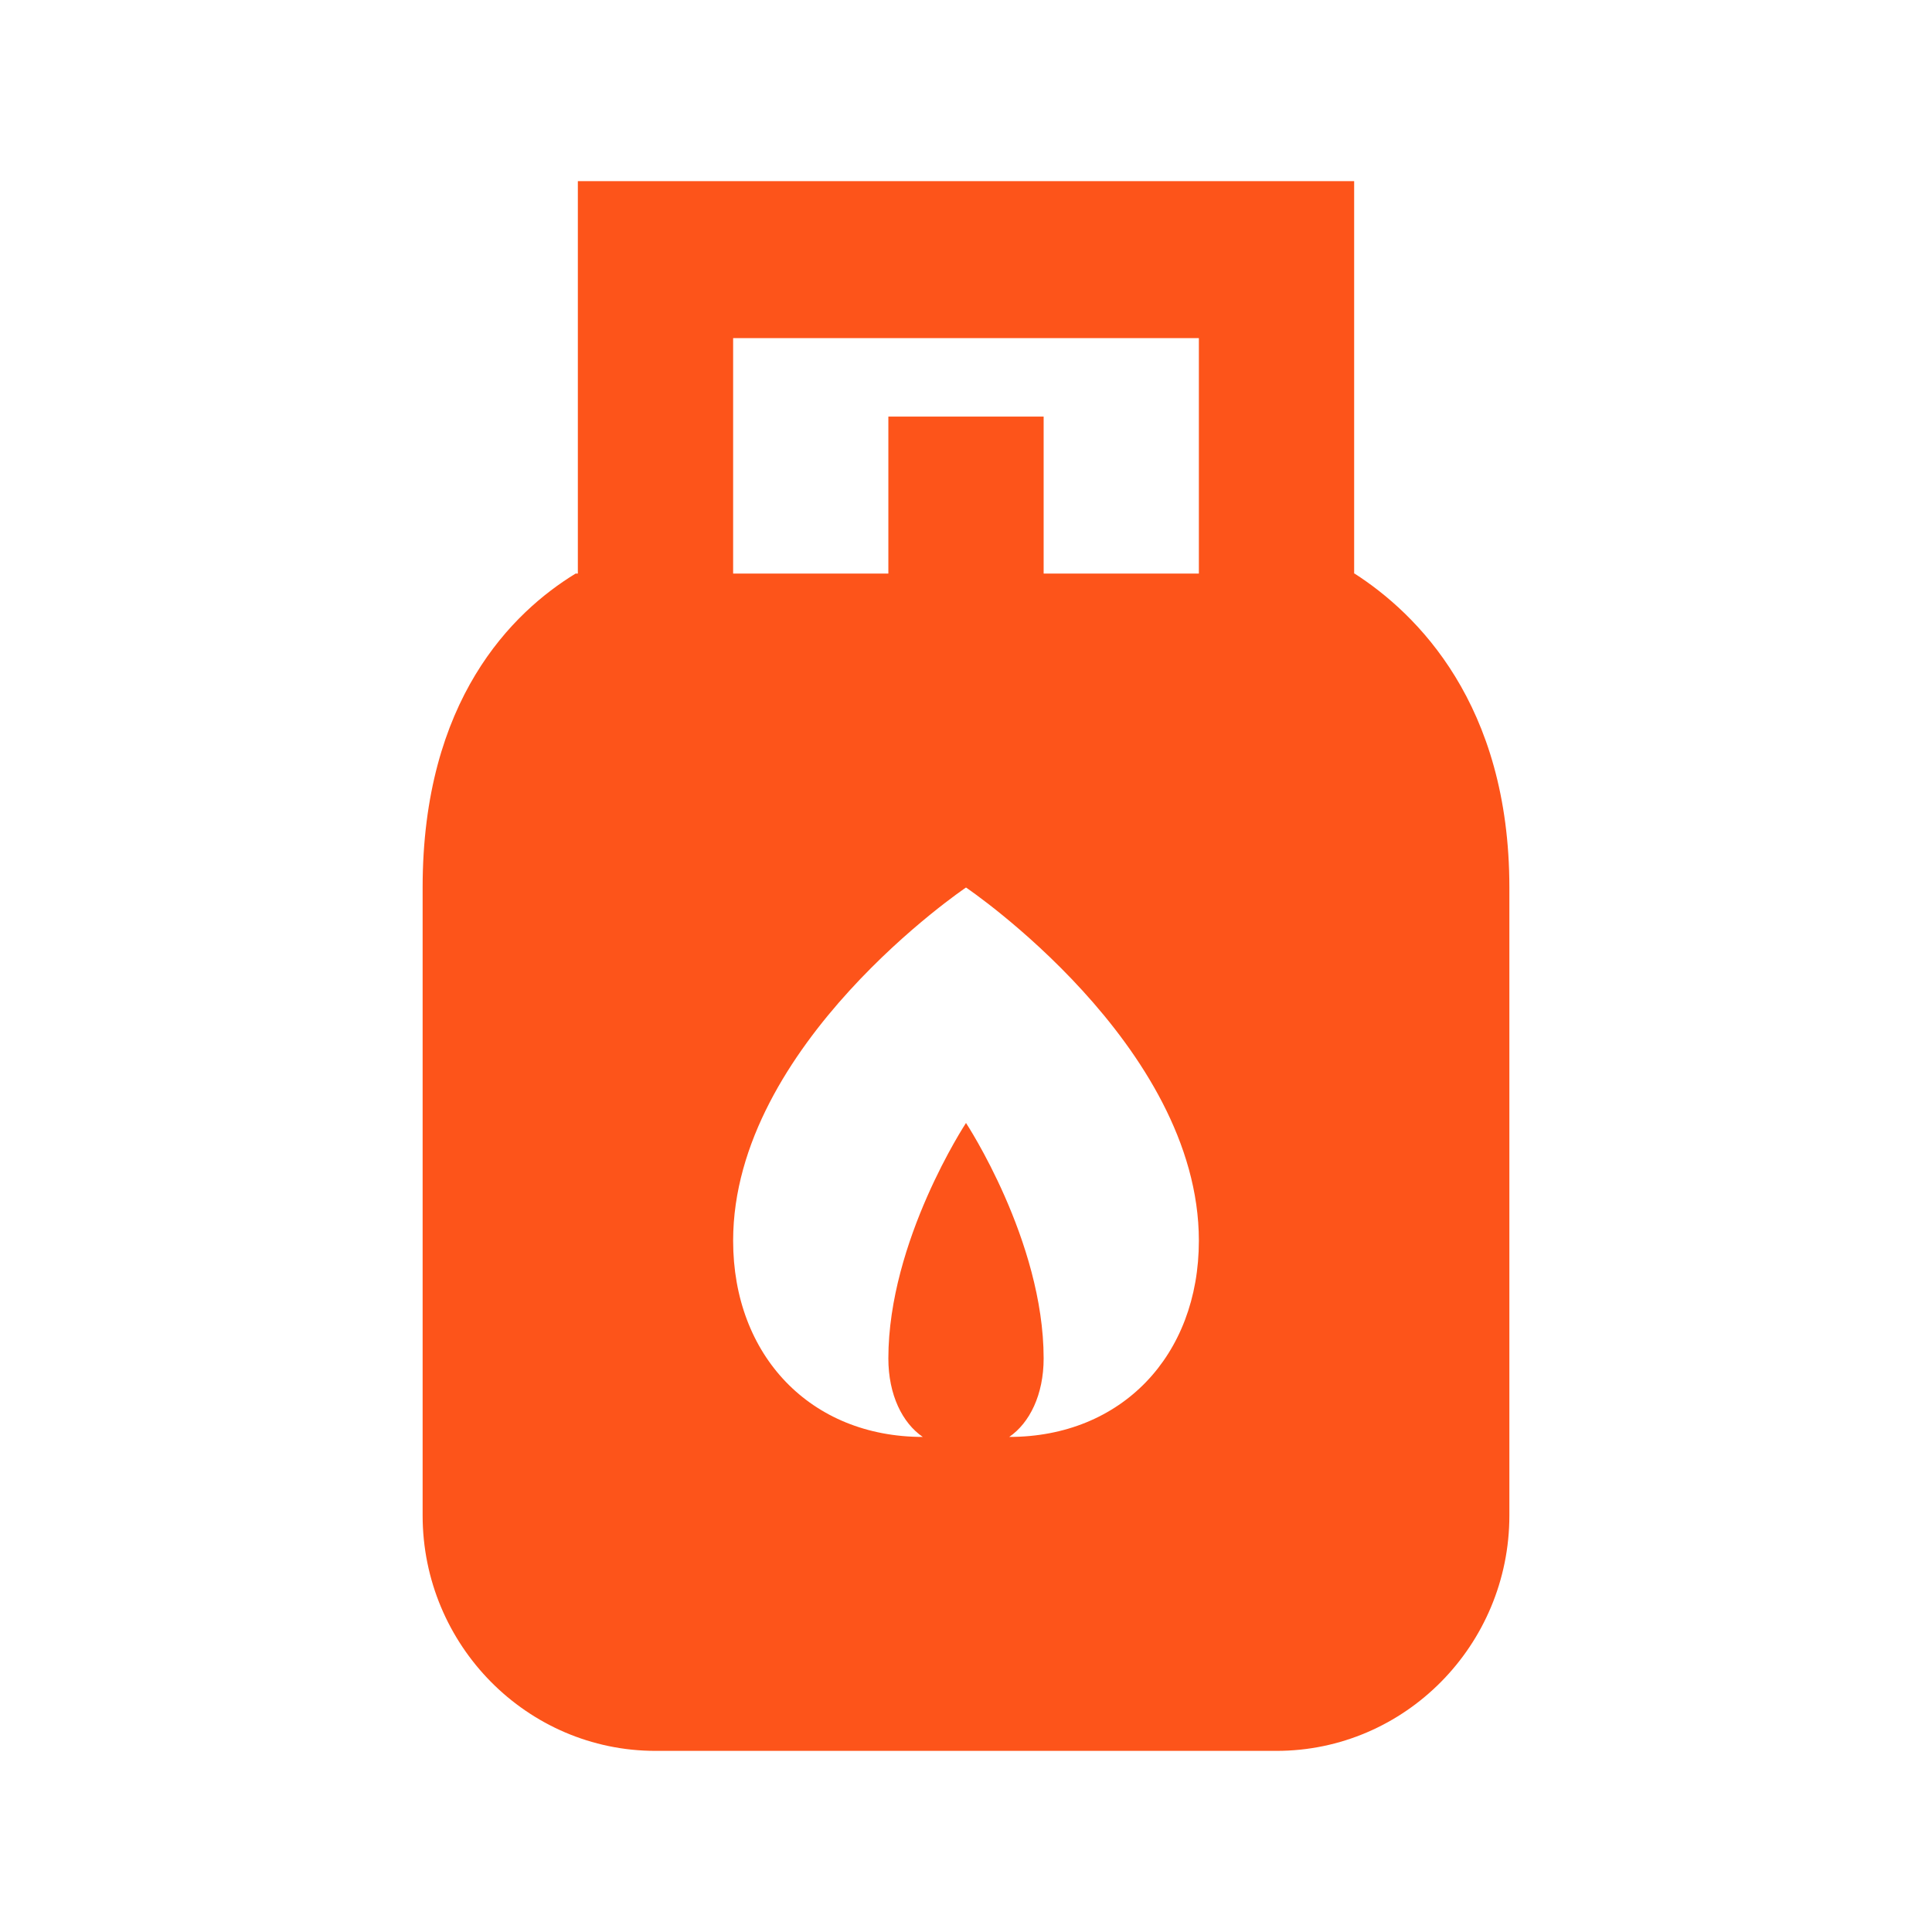
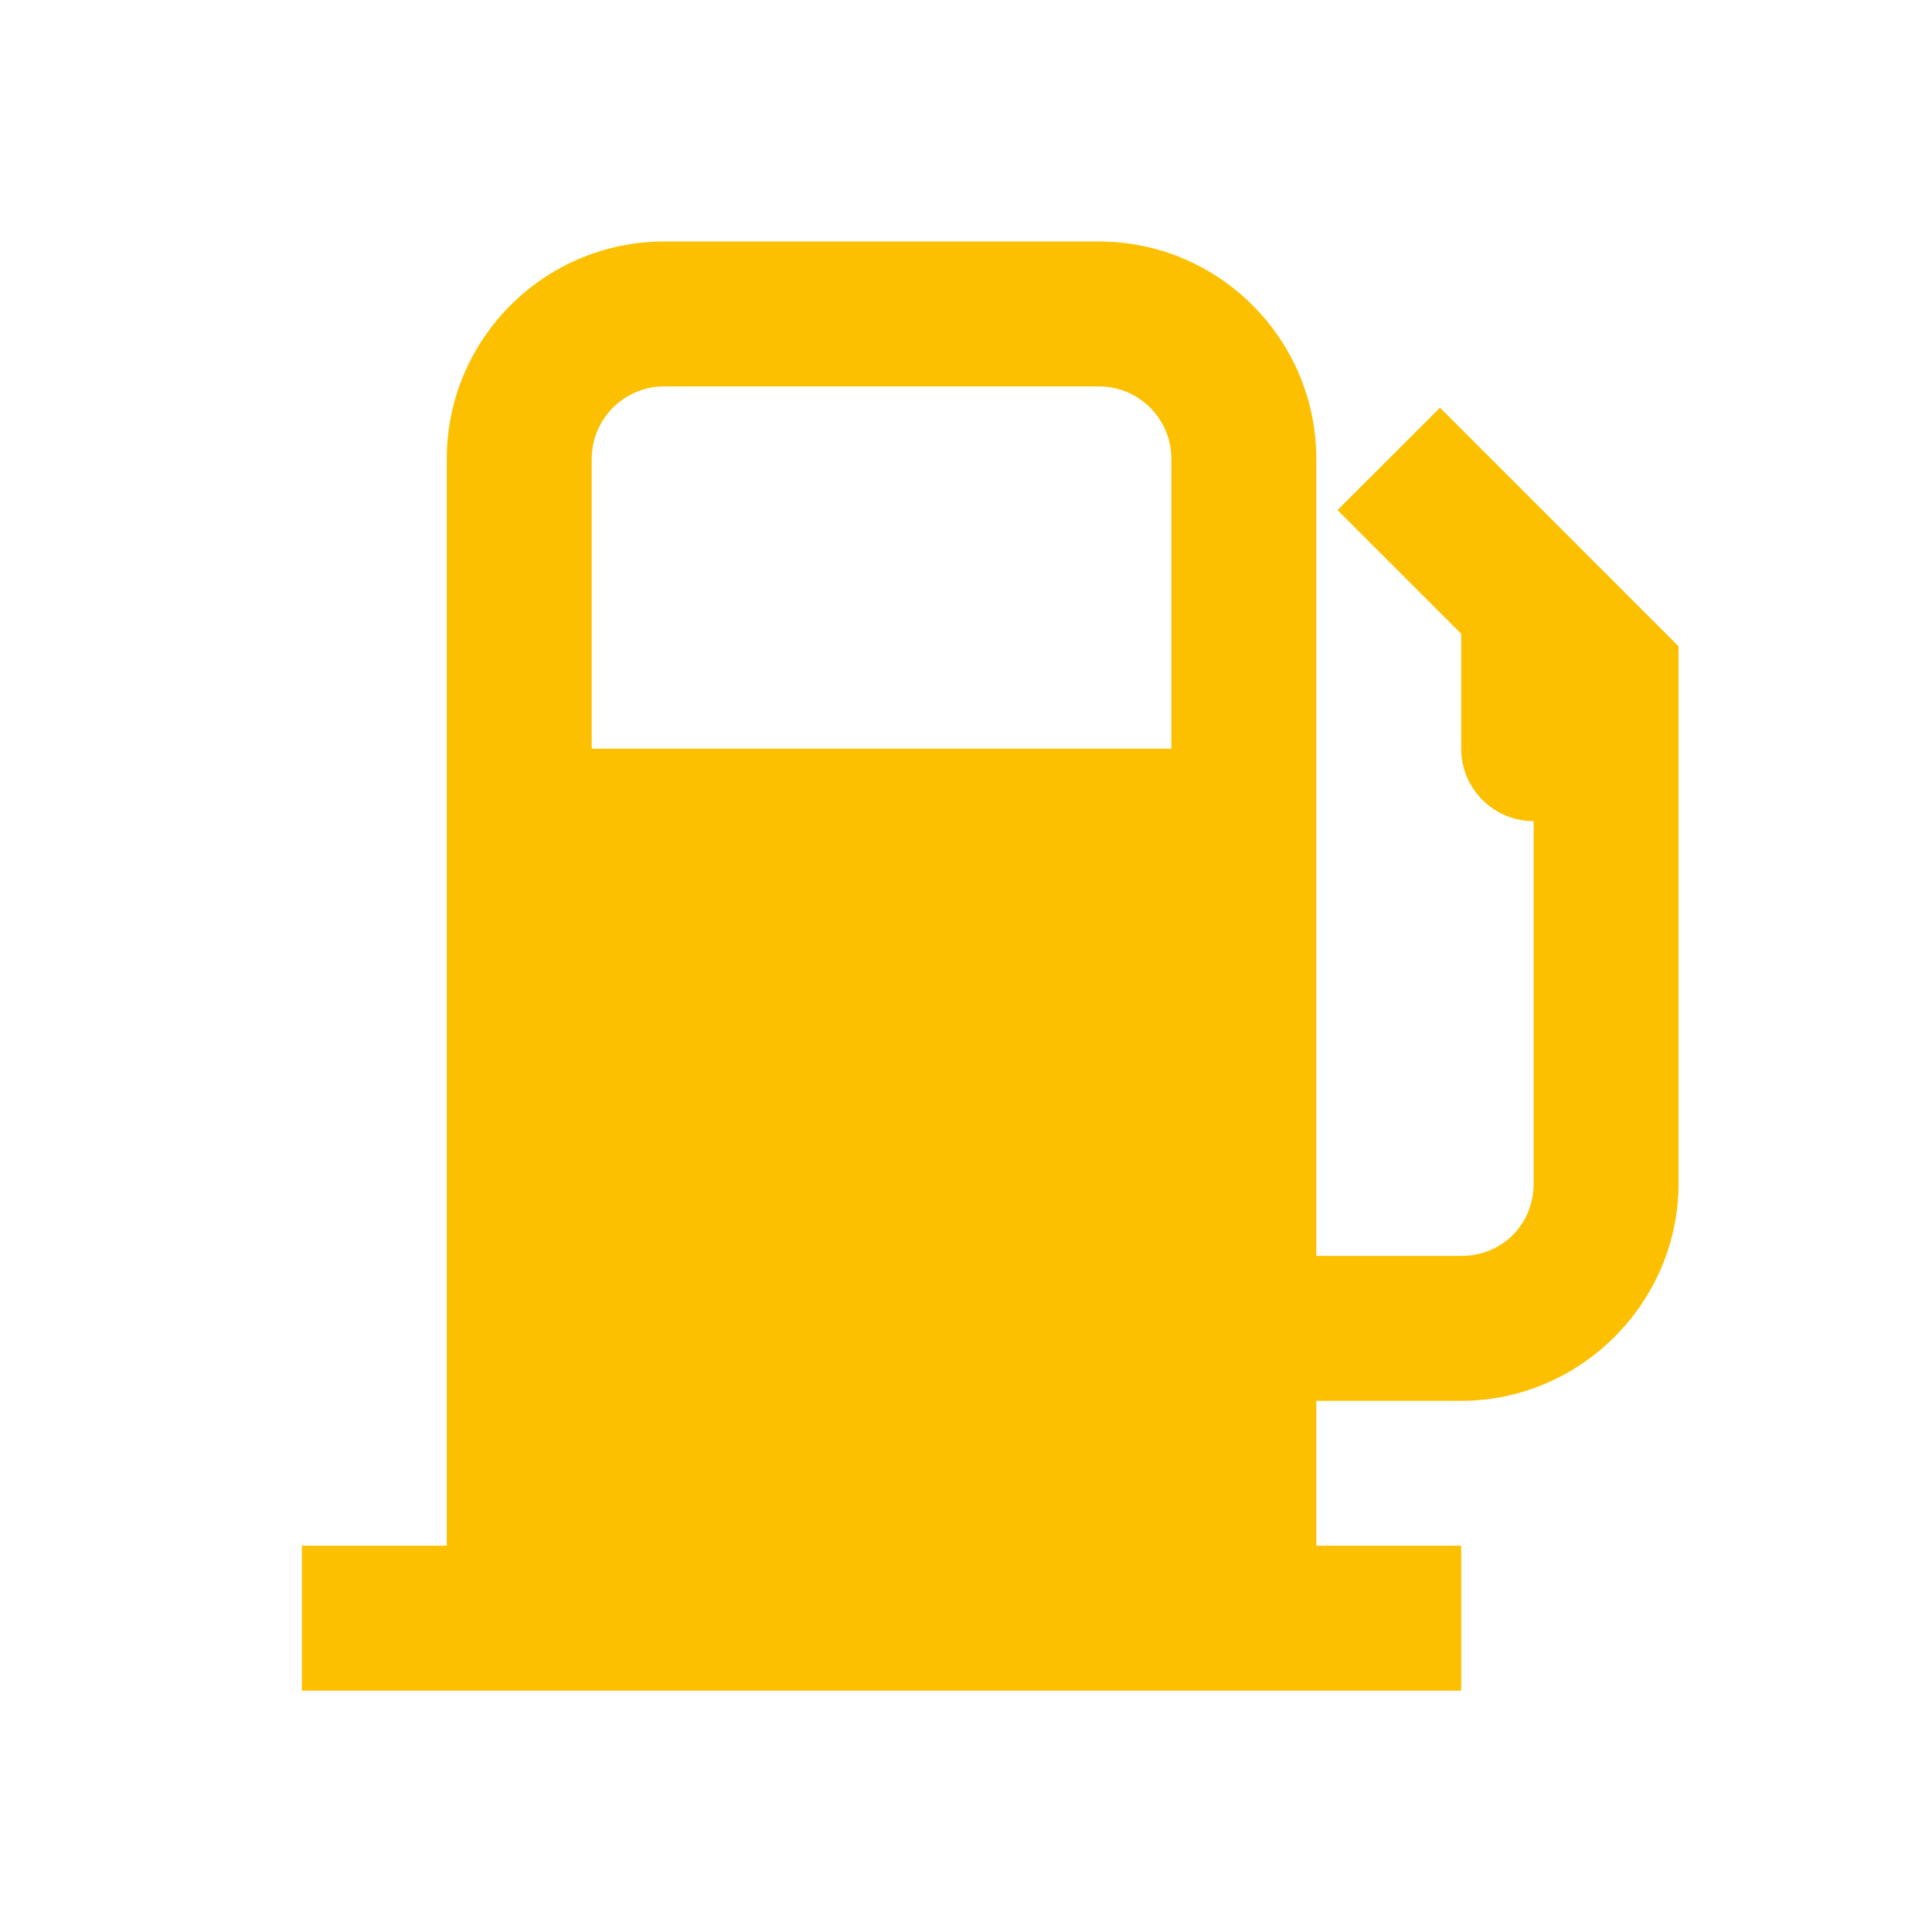
<svg xmlns="http://www.w3.org/2000/svg" width="32" height="32" viewBox="0 0 32 32" fill="none">
-   <path d="M9.571 3V4.3V9.5H9.534C8.486 10.141 7 11.593 7 14.7V25.1C7 27.25 8.731 29 10.857 29H21.143C23.269 29 25 27.25 25 25.1V14.7C25 11.658 23.463 10.16 22.436 9.5H22.429V3H9.571ZM12.143 5.6H19.857V9.5H17.286V6.9H14.714V9.5H12.143V5.6ZM16 14.7C16 14.7 19.857 17.3 19.857 20.55C19.857 22.456 18.572 23.8 16.716 23.8C17.052 23.57 17.286 23.103 17.286 22.5C17.286 20.55 16 18.6 16 18.6C16 18.6 14.714 20.55 14.714 22.5C14.714 23.103 14.947 23.57 15.284 23.8C13.428 23.8 12.143 22.456 12.143 20.55C12.143 17.3 16 14.7 16 14.7Z" fill="#FD541A" />
+   <path d="M11.001 4C9.016 4 7.4 5.615 7.4 7.6V25.602H5V28.003H24.202V25.602H21.802V23.202H24.202C26.176 23.202 27.802 21.576 27.802 19.602V10.704L23.851 6.752L22.153 8.449L24.202 10.498V12.401C24.202 13.063 24.74 13.601 25.402 13.601V19.602C25.402 20.28 24.88 20.802 24.202 20.802H21.802V7.6C21.802 5.615 20.186 4 18.201 4H11.001ZM11.001 6.4H18.201C18.863 6.4 19.402 6.938 19.402 7.6V12.401H9.801V7.6C9.801 6.938 10.339 6.4 11.001 6.4Z" fill="#FCC000" />
</svg>
